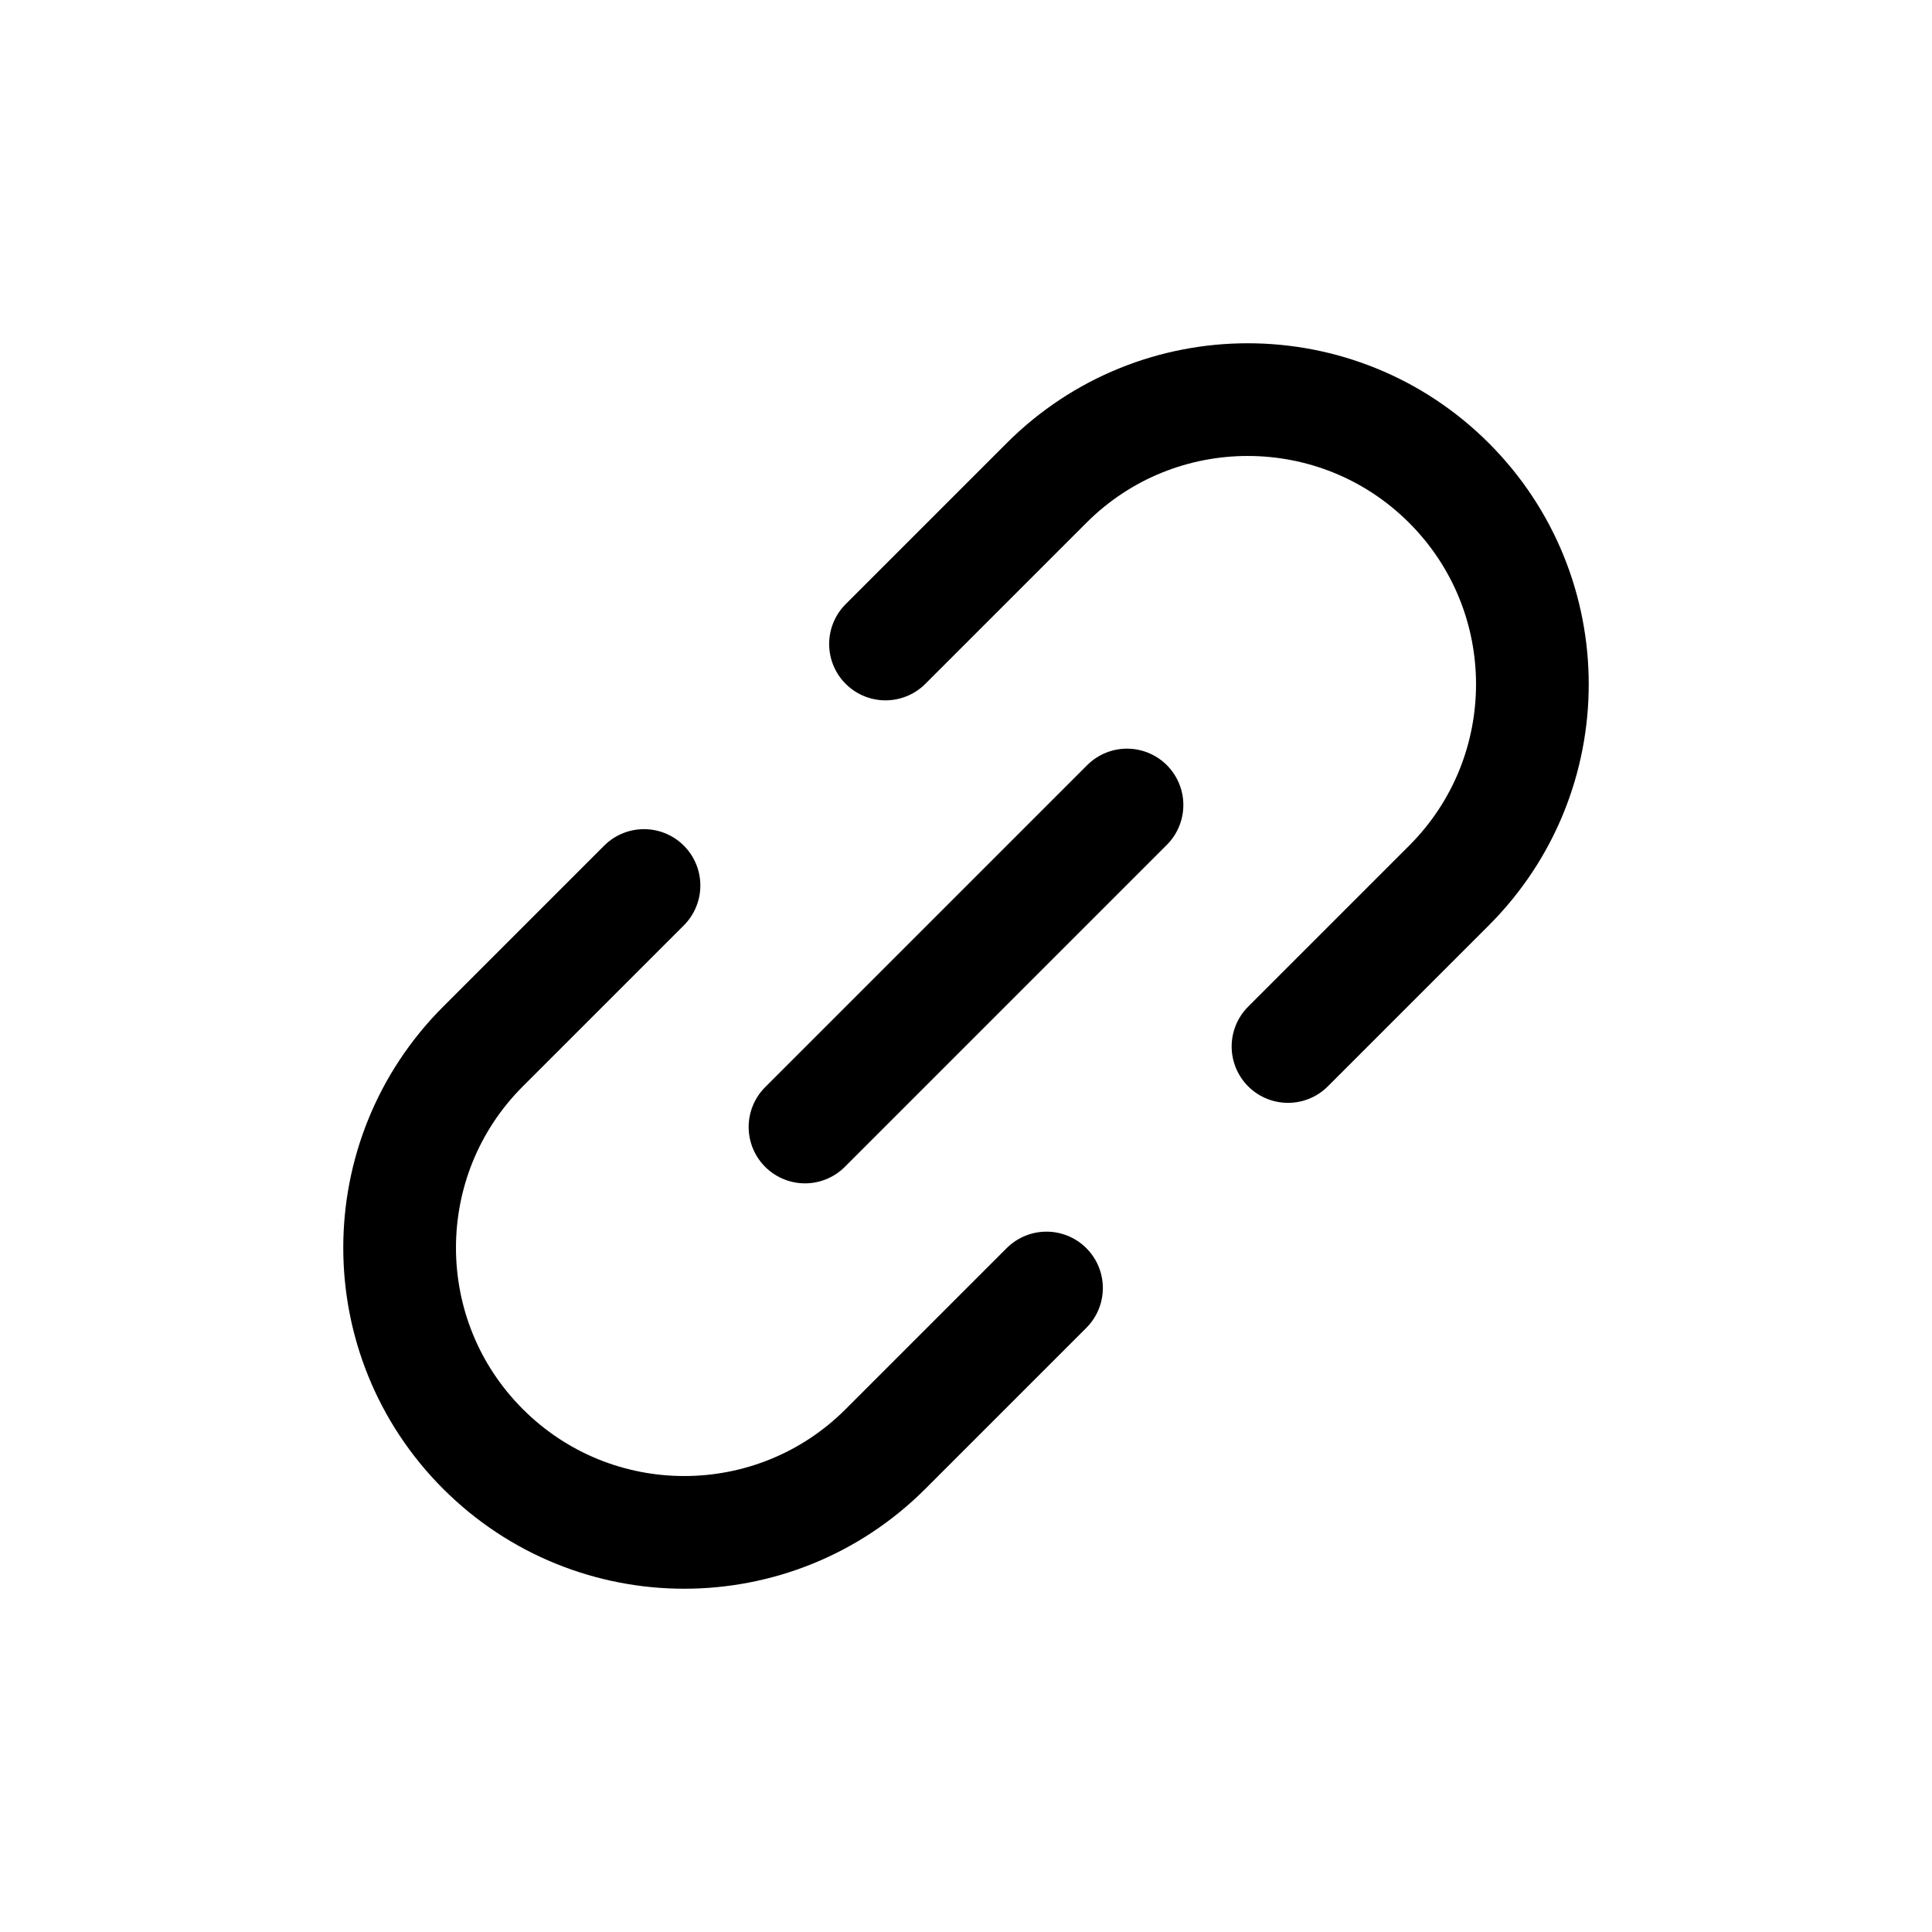
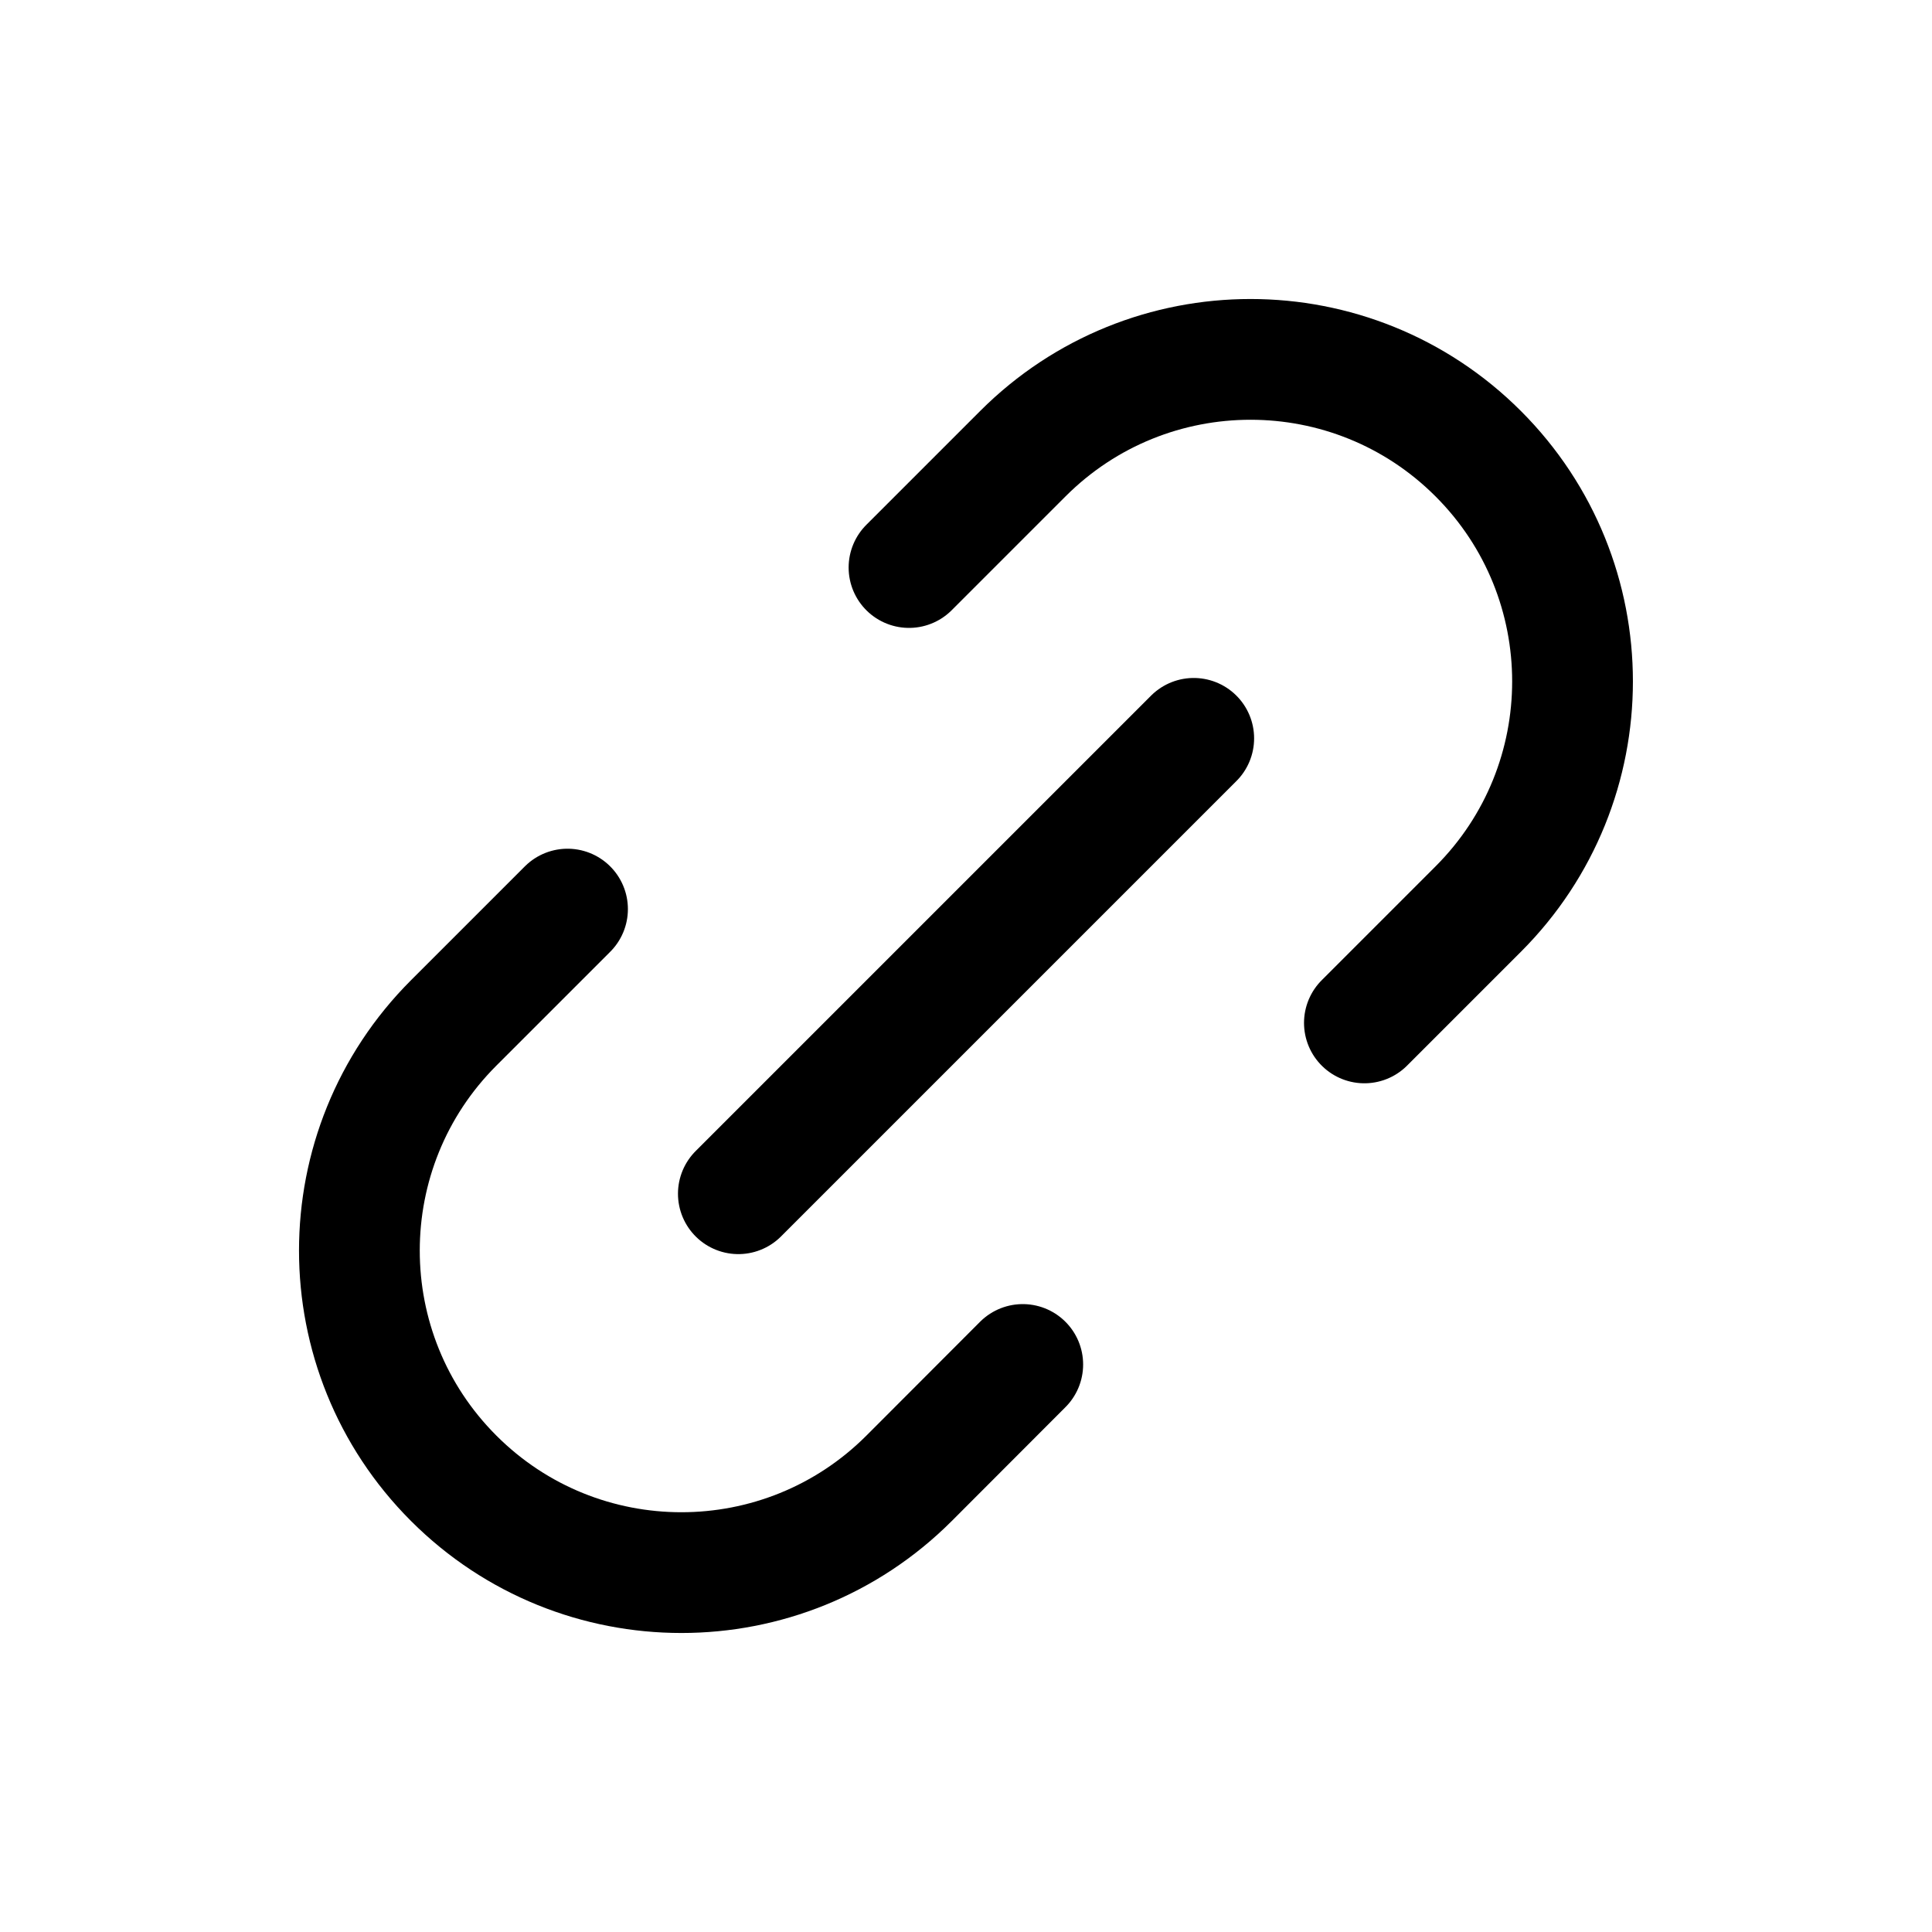
- <svg xmlns="http://www.w3.org/2000/svg" width="24" height="24" viewBox="0 0 24 24" fill="none">
-   <path d="M14 10L10 14" stroke="currentColor" stroke-width="1.4" stroke-linecap="round" stroke-linejoin="round" />
-   <path d="M16 13L18 11C19.381 9.619 19.381 7.381 18 6V6C16.619 4.619 14.381 4.619 13 6L11 8M8 11L6 13C4.619 14.381 4.619 16.619 6 18V18C7.381 19.381 9.619 19.381 11 18L13 16" stroke="currentColor" stroke-width="1.4" stroke-linecap="round" />
+ <svg xmlns="http://www.w3.org/2000/svg" width="24" height="24" viewBox="0 0 24 24">
+   <path fill="none" stroke="currentColor" stroke-linecap="round" stroke-linejoin="round" stroke-width="1.5" d="m9.172 14.829l5.657-5.657M7.05 11.293l-1.414 1.414a4 4 0 1 0 5.657 5.657l1.412-1.414m-1.413-9.9l1.414-1.414a4 4 0 1 1 5.657 5.657l-1.414 1.414" />
</svg>
